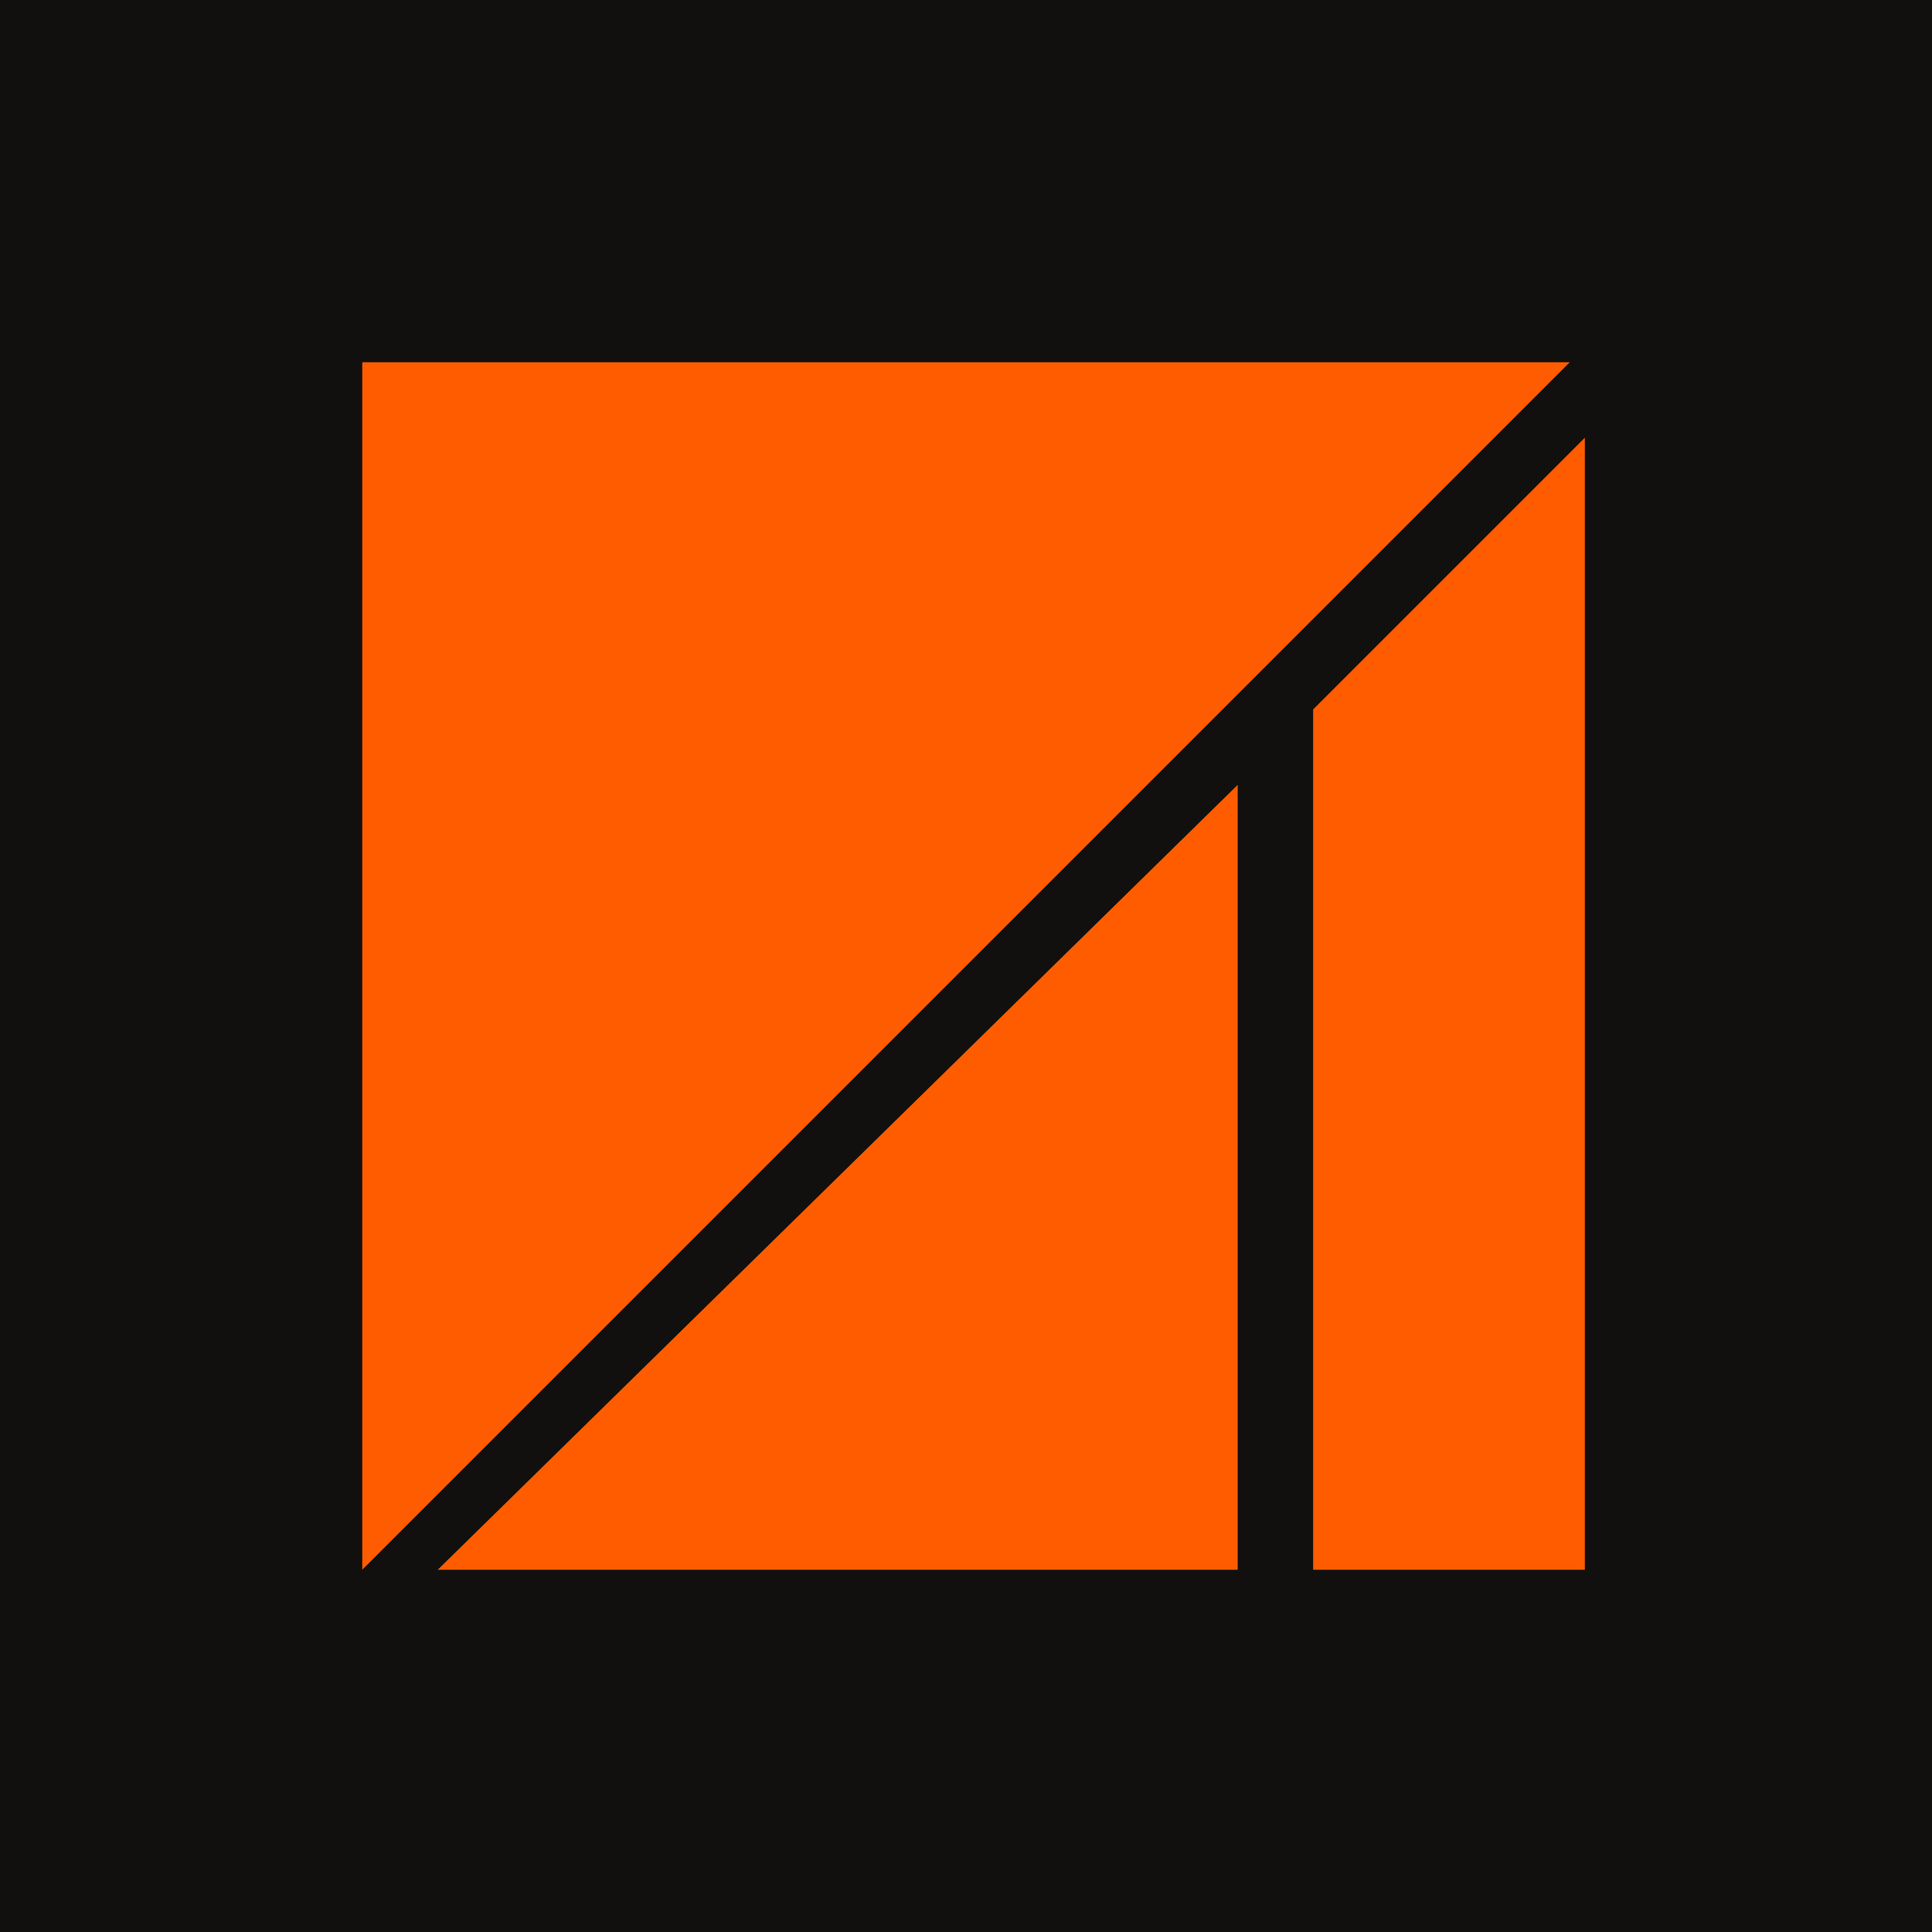
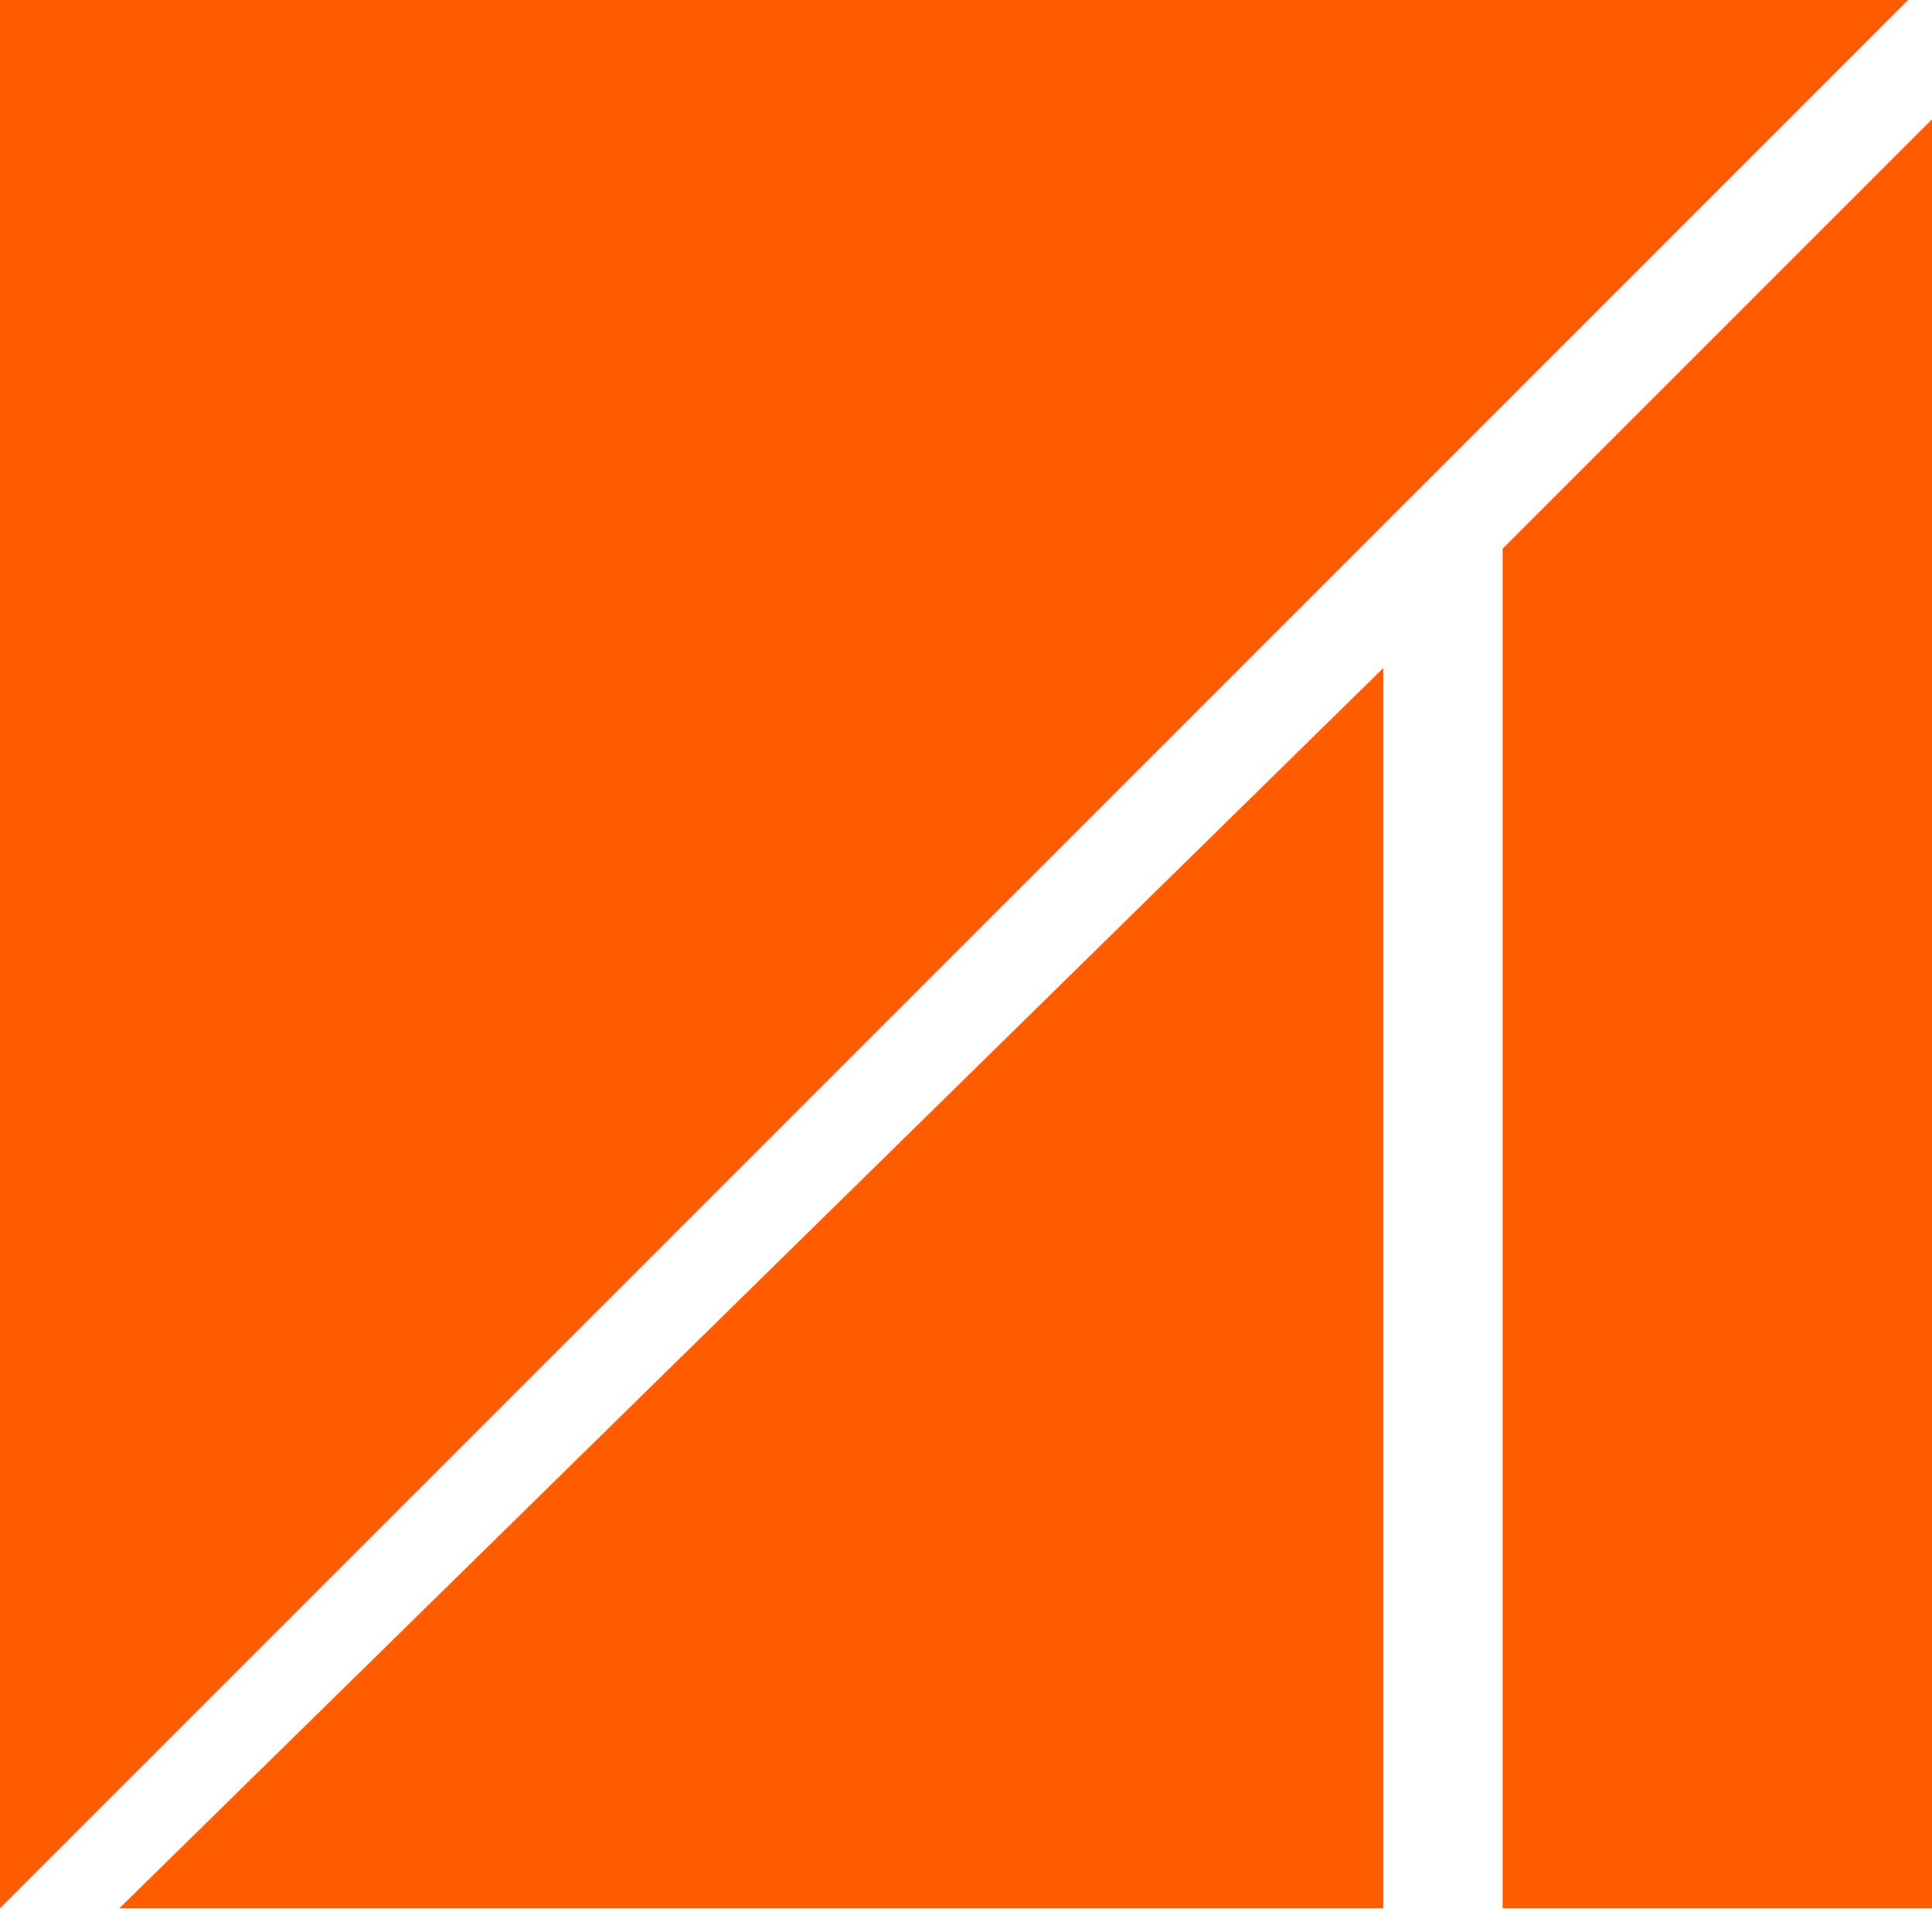
- <svg xmlns="http://www.w3.org/2000/svg" viewBox="0 0 512 512" role="img" aria-labelledby="title">
-   <rect width="512" height="512" fill="#11100F" />
+ <svg xmlns="http://www.w3.org/2000/svg" viewBox="96 96 324 320" role="img" aria-labelledby="title">
  <g fill="#FF5C00">
    <path d="M96 96h320L96 416V96Z" />
    <path d="M116 416h212V208L116 416Z" />
    <path d="M348 188v228h72V116l-72 72Z" />
  </g>
</svg>
